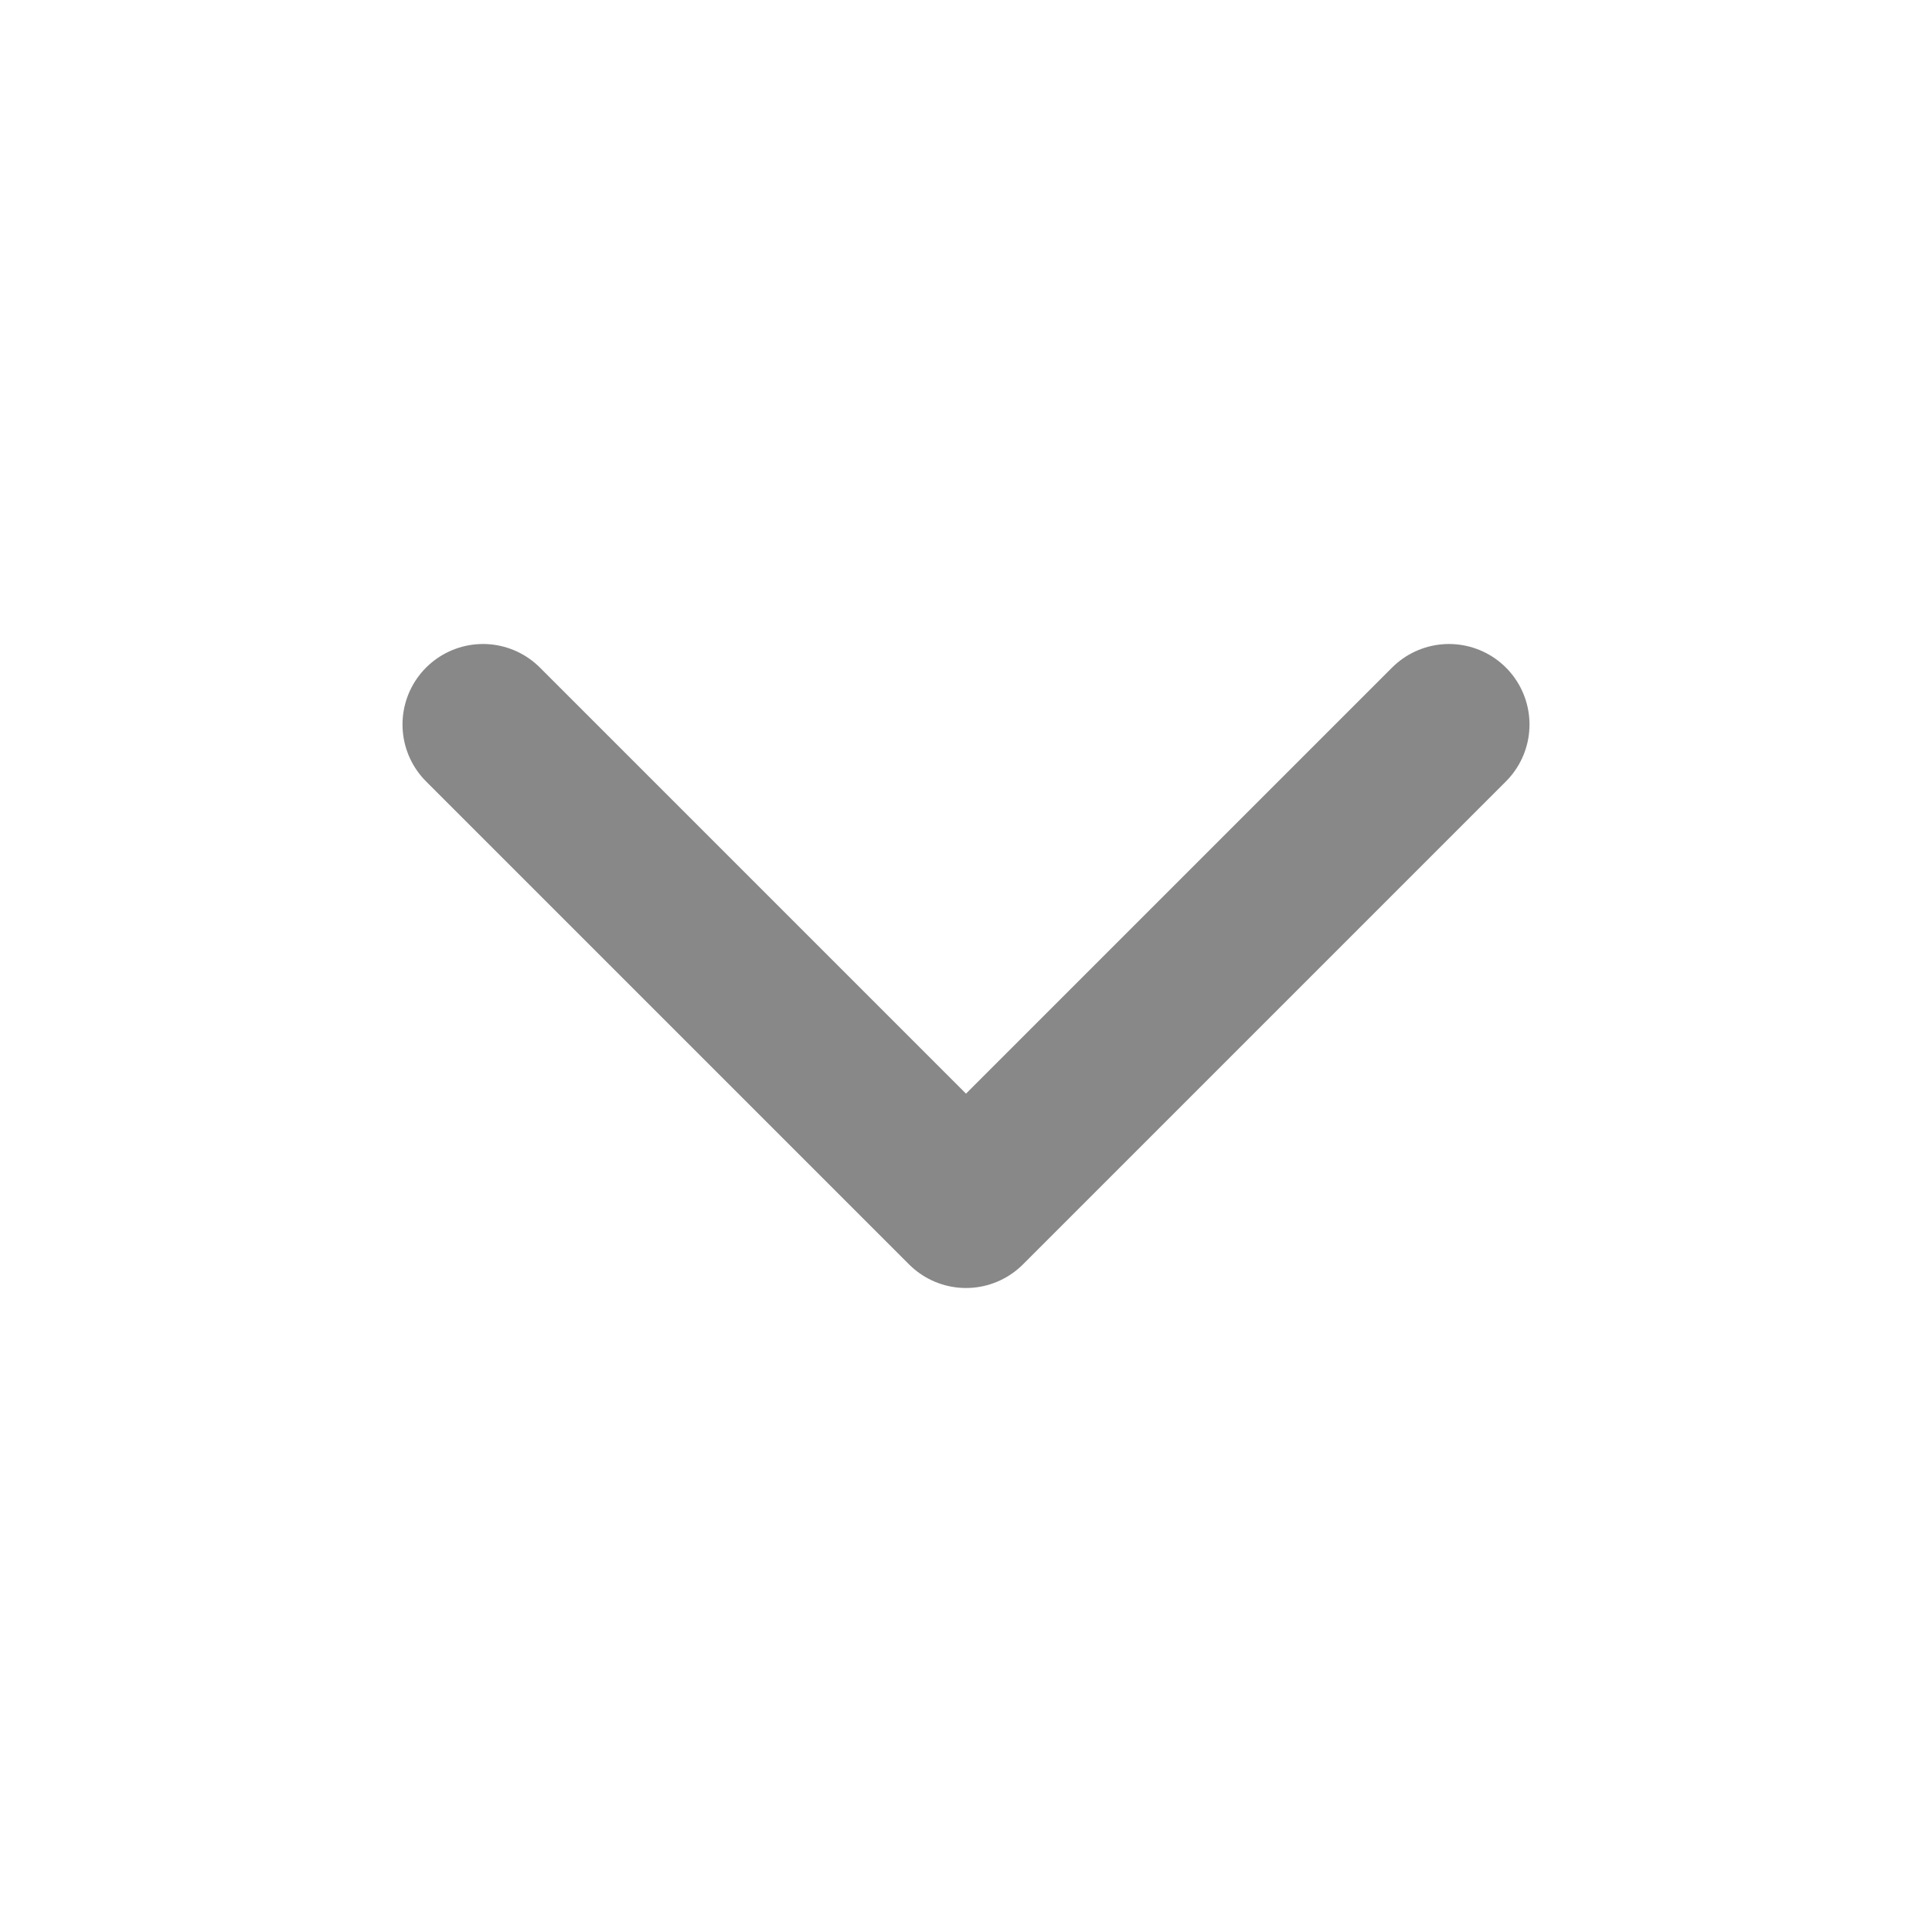
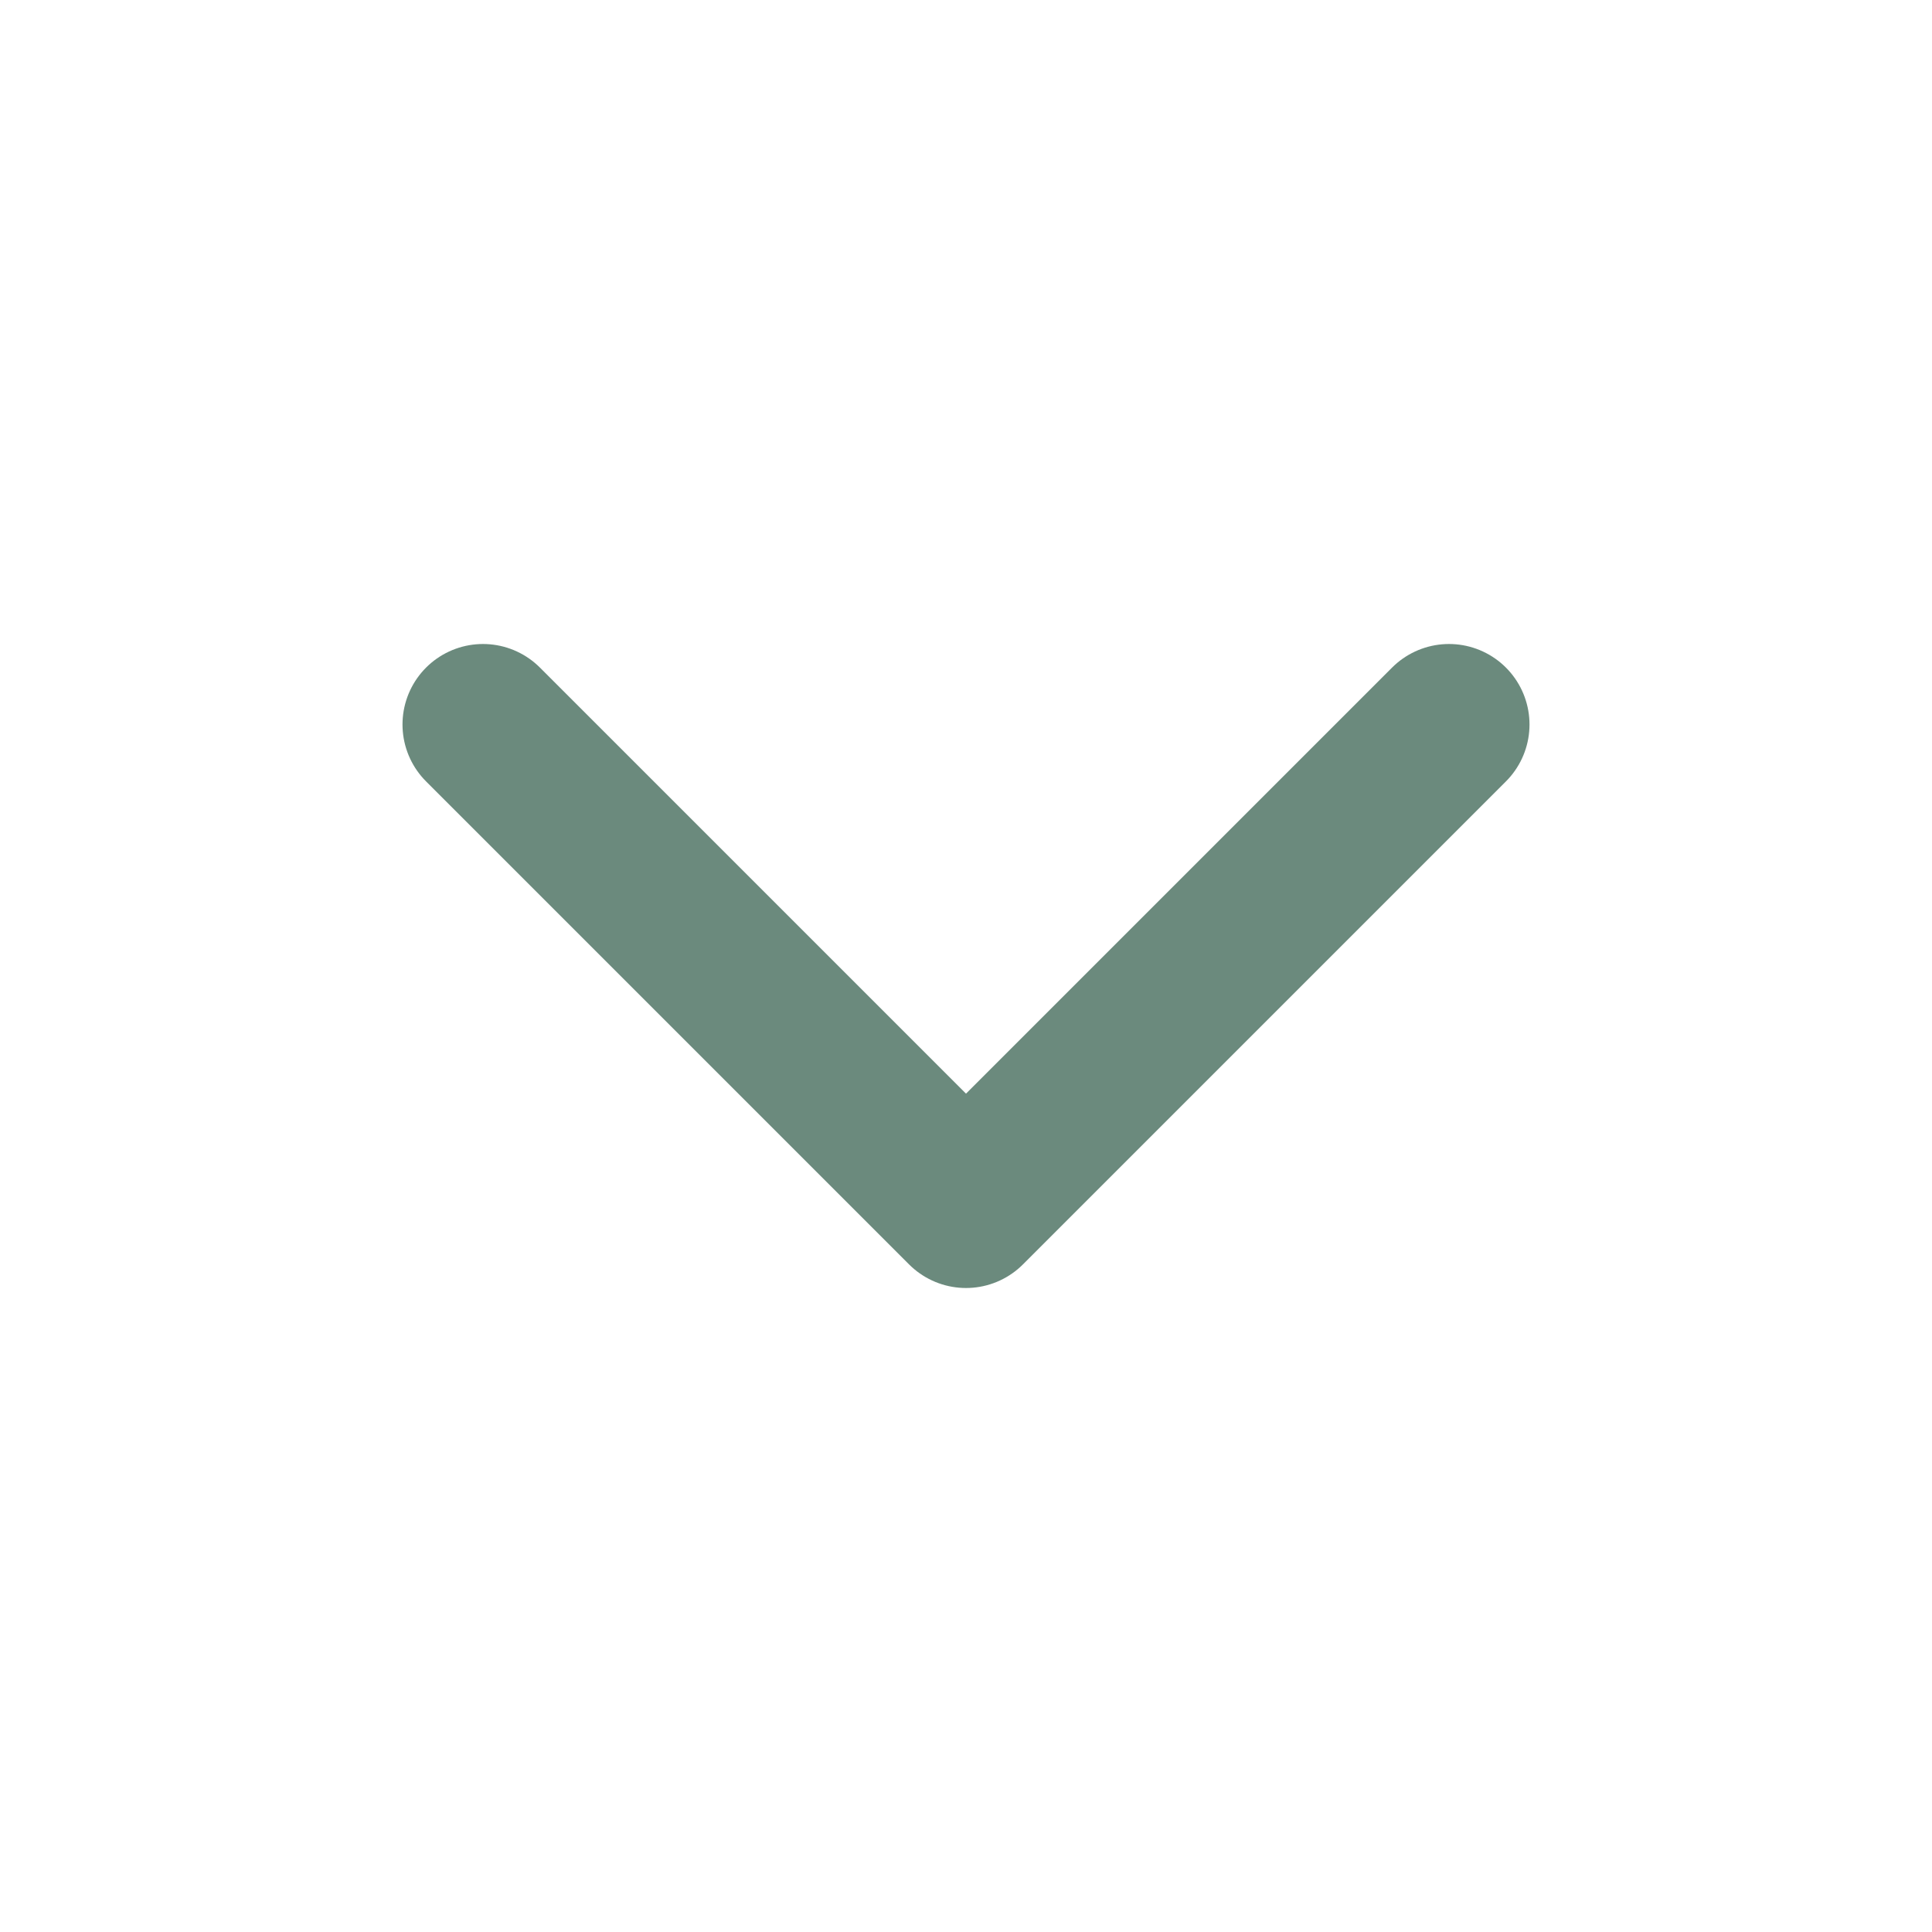
- <svg xmlns="http://www.w3.org/2000/svg" width="16" height="16" viewBox="0 0 24 24" fill="none" stroke="#888" stroke-width="2" stroke-linecap="round" stroke-linejoin="round">
+ <svg xmlns="http://www.w3.org/2000/svg" width="16" height="16" viewBox="0 0 24 24" fill="none" stroke="#6b8a7d" stroke-width="2" stroke-linecap="round" stroke-linejoin="round">
  <path d="m6 9 6 6 6-6" />
</svg>
